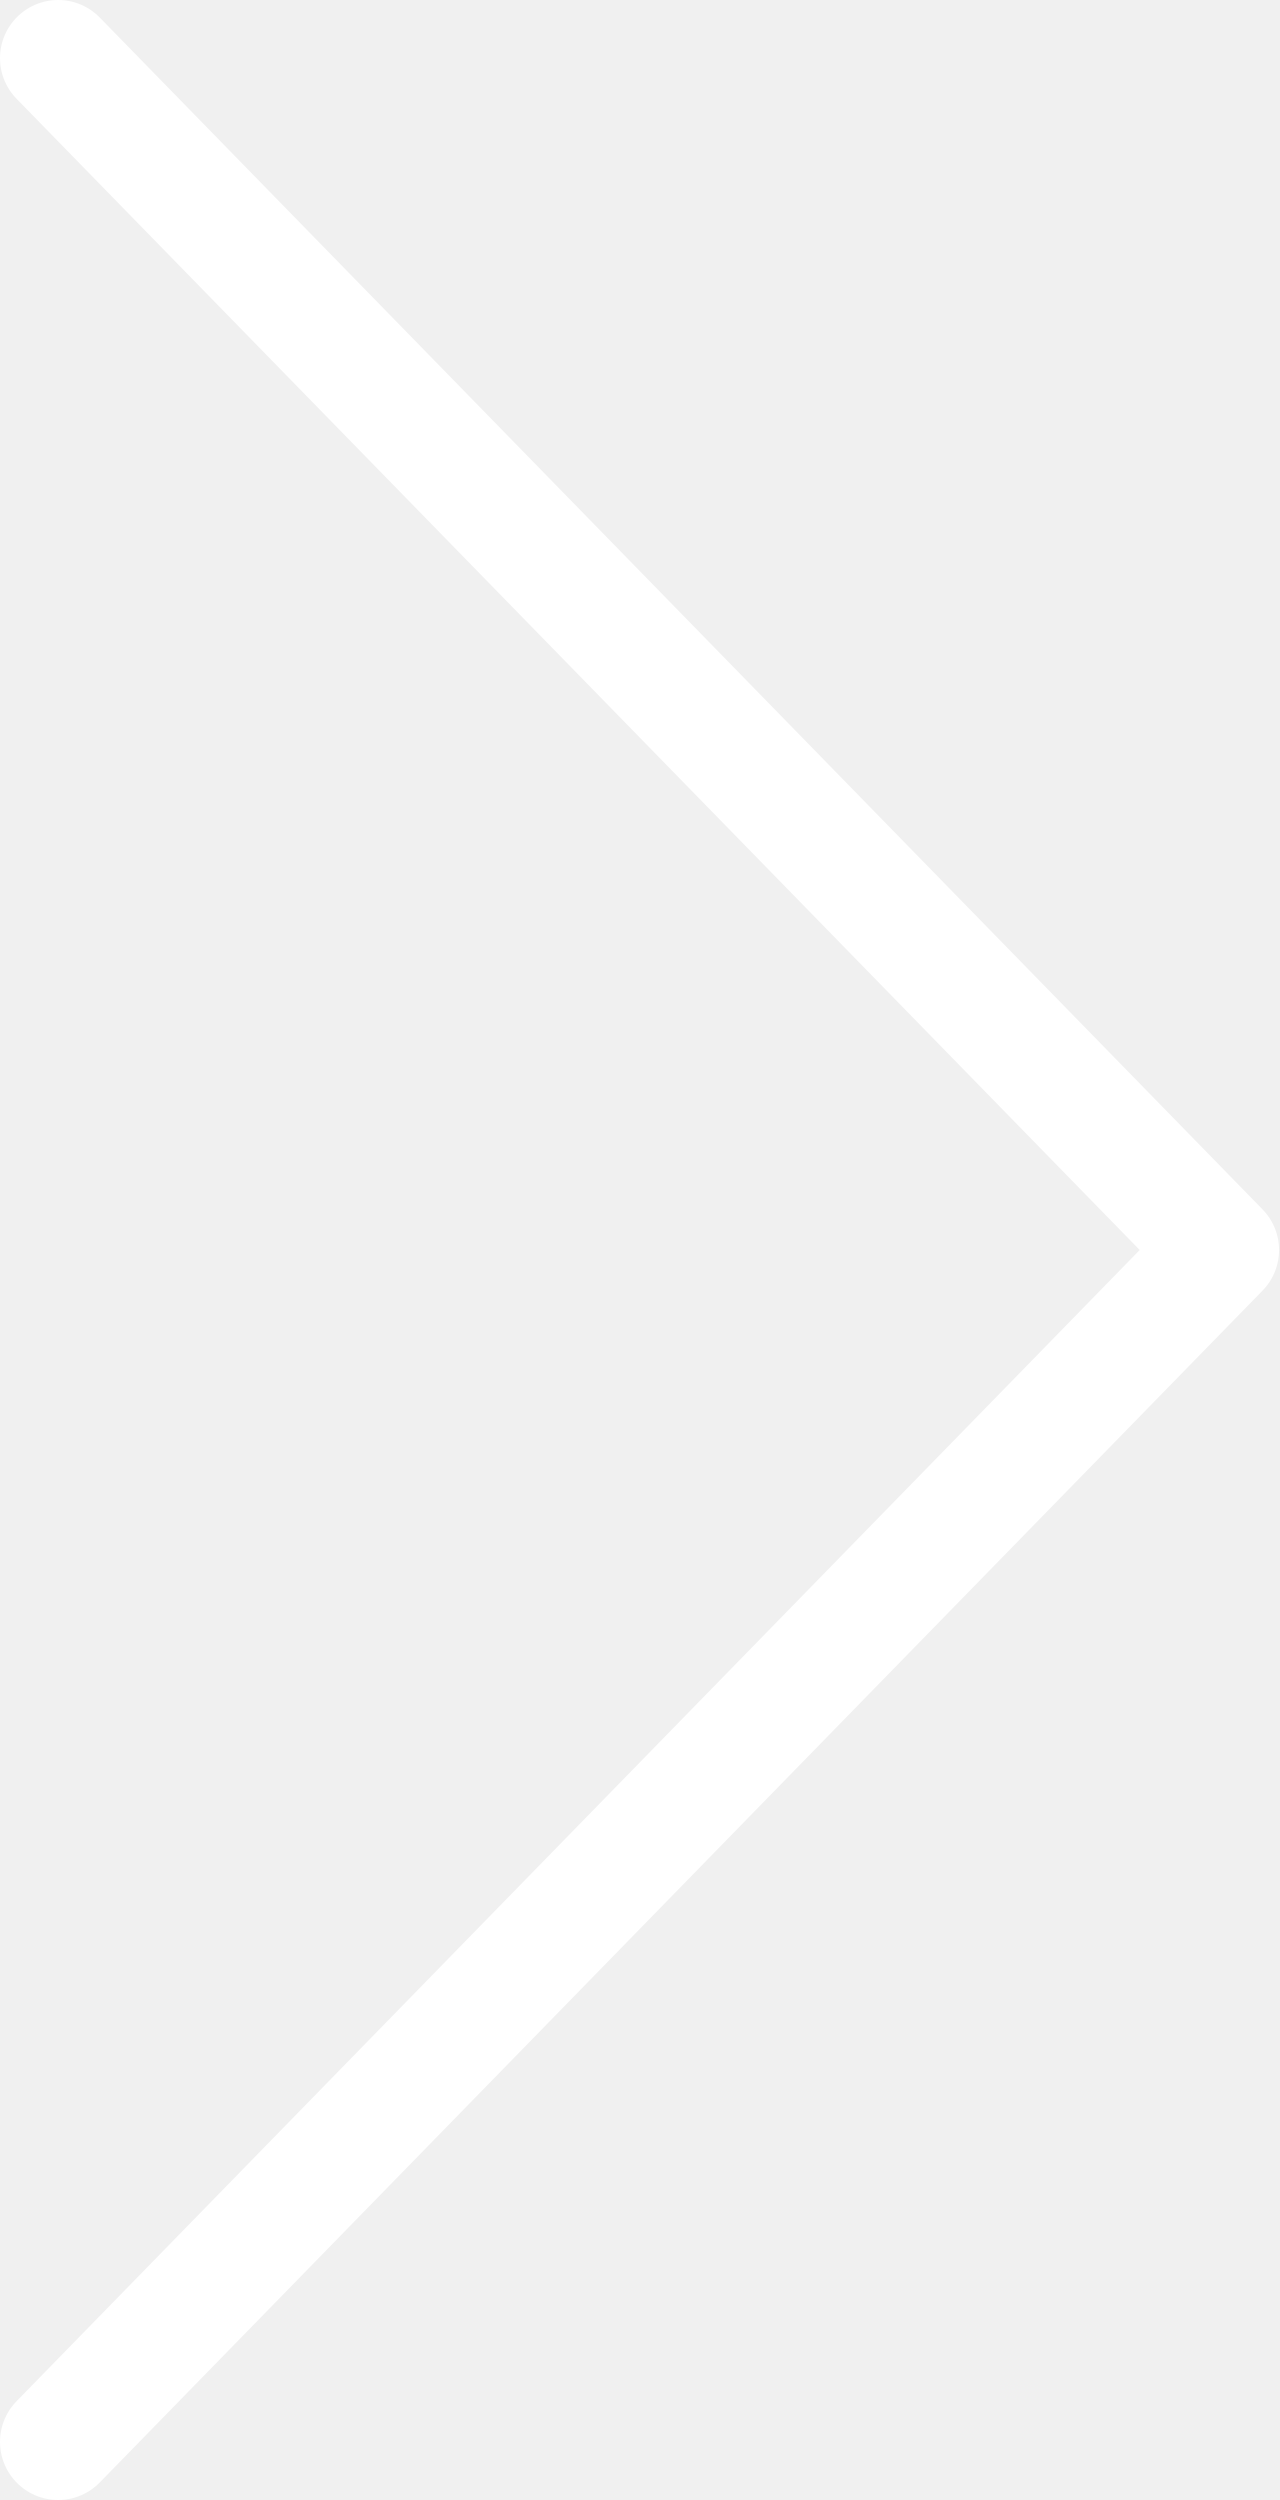
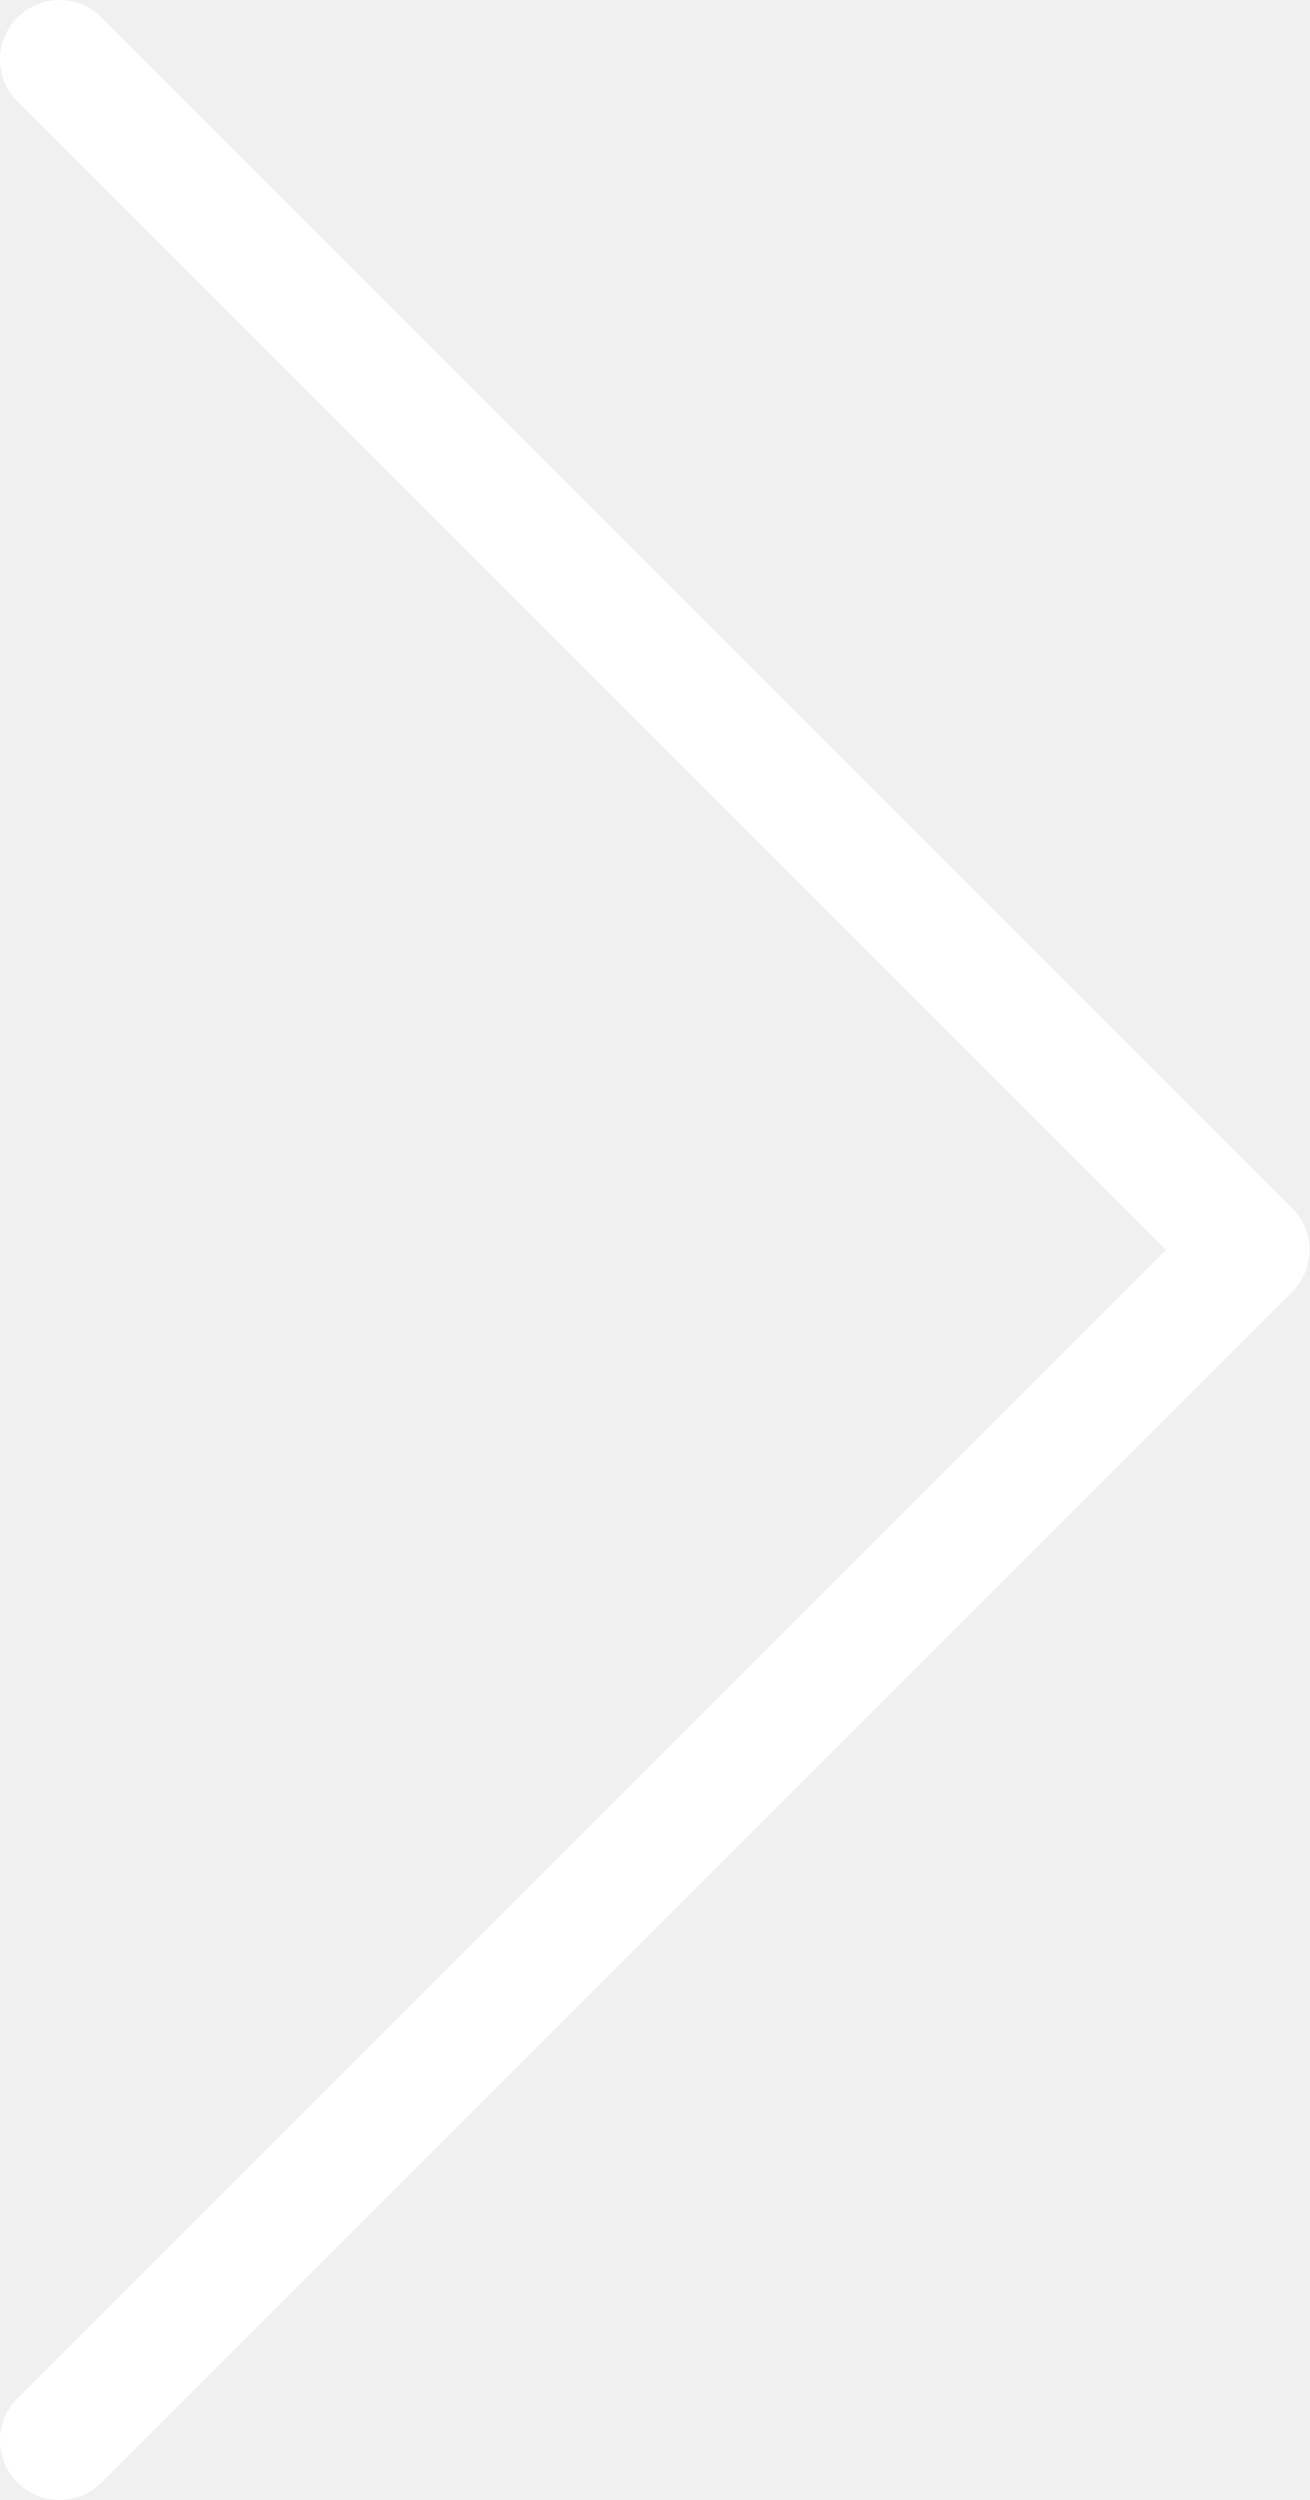
- <svg xmlns="http://www.w3.org/2000/svg" width="22" height="43" viewBox="0 0 22 43" fill="none">
-   <path d="M1 1L21 21.5L1 42" stroke="white" stroke-width="2" stroke-linecap="round" stroke-linejoin="round" />
+ <svg xmlns="http://www.w3.org/2000/svg" width="22" height="42" viewBox="0 0 22 42" fill="none">
+   <path d="M1 1L21 21L1 41" stroke="white" stroke-width="2" stroke-linecap="round" stroke-linejoin="round" />
</svg>
